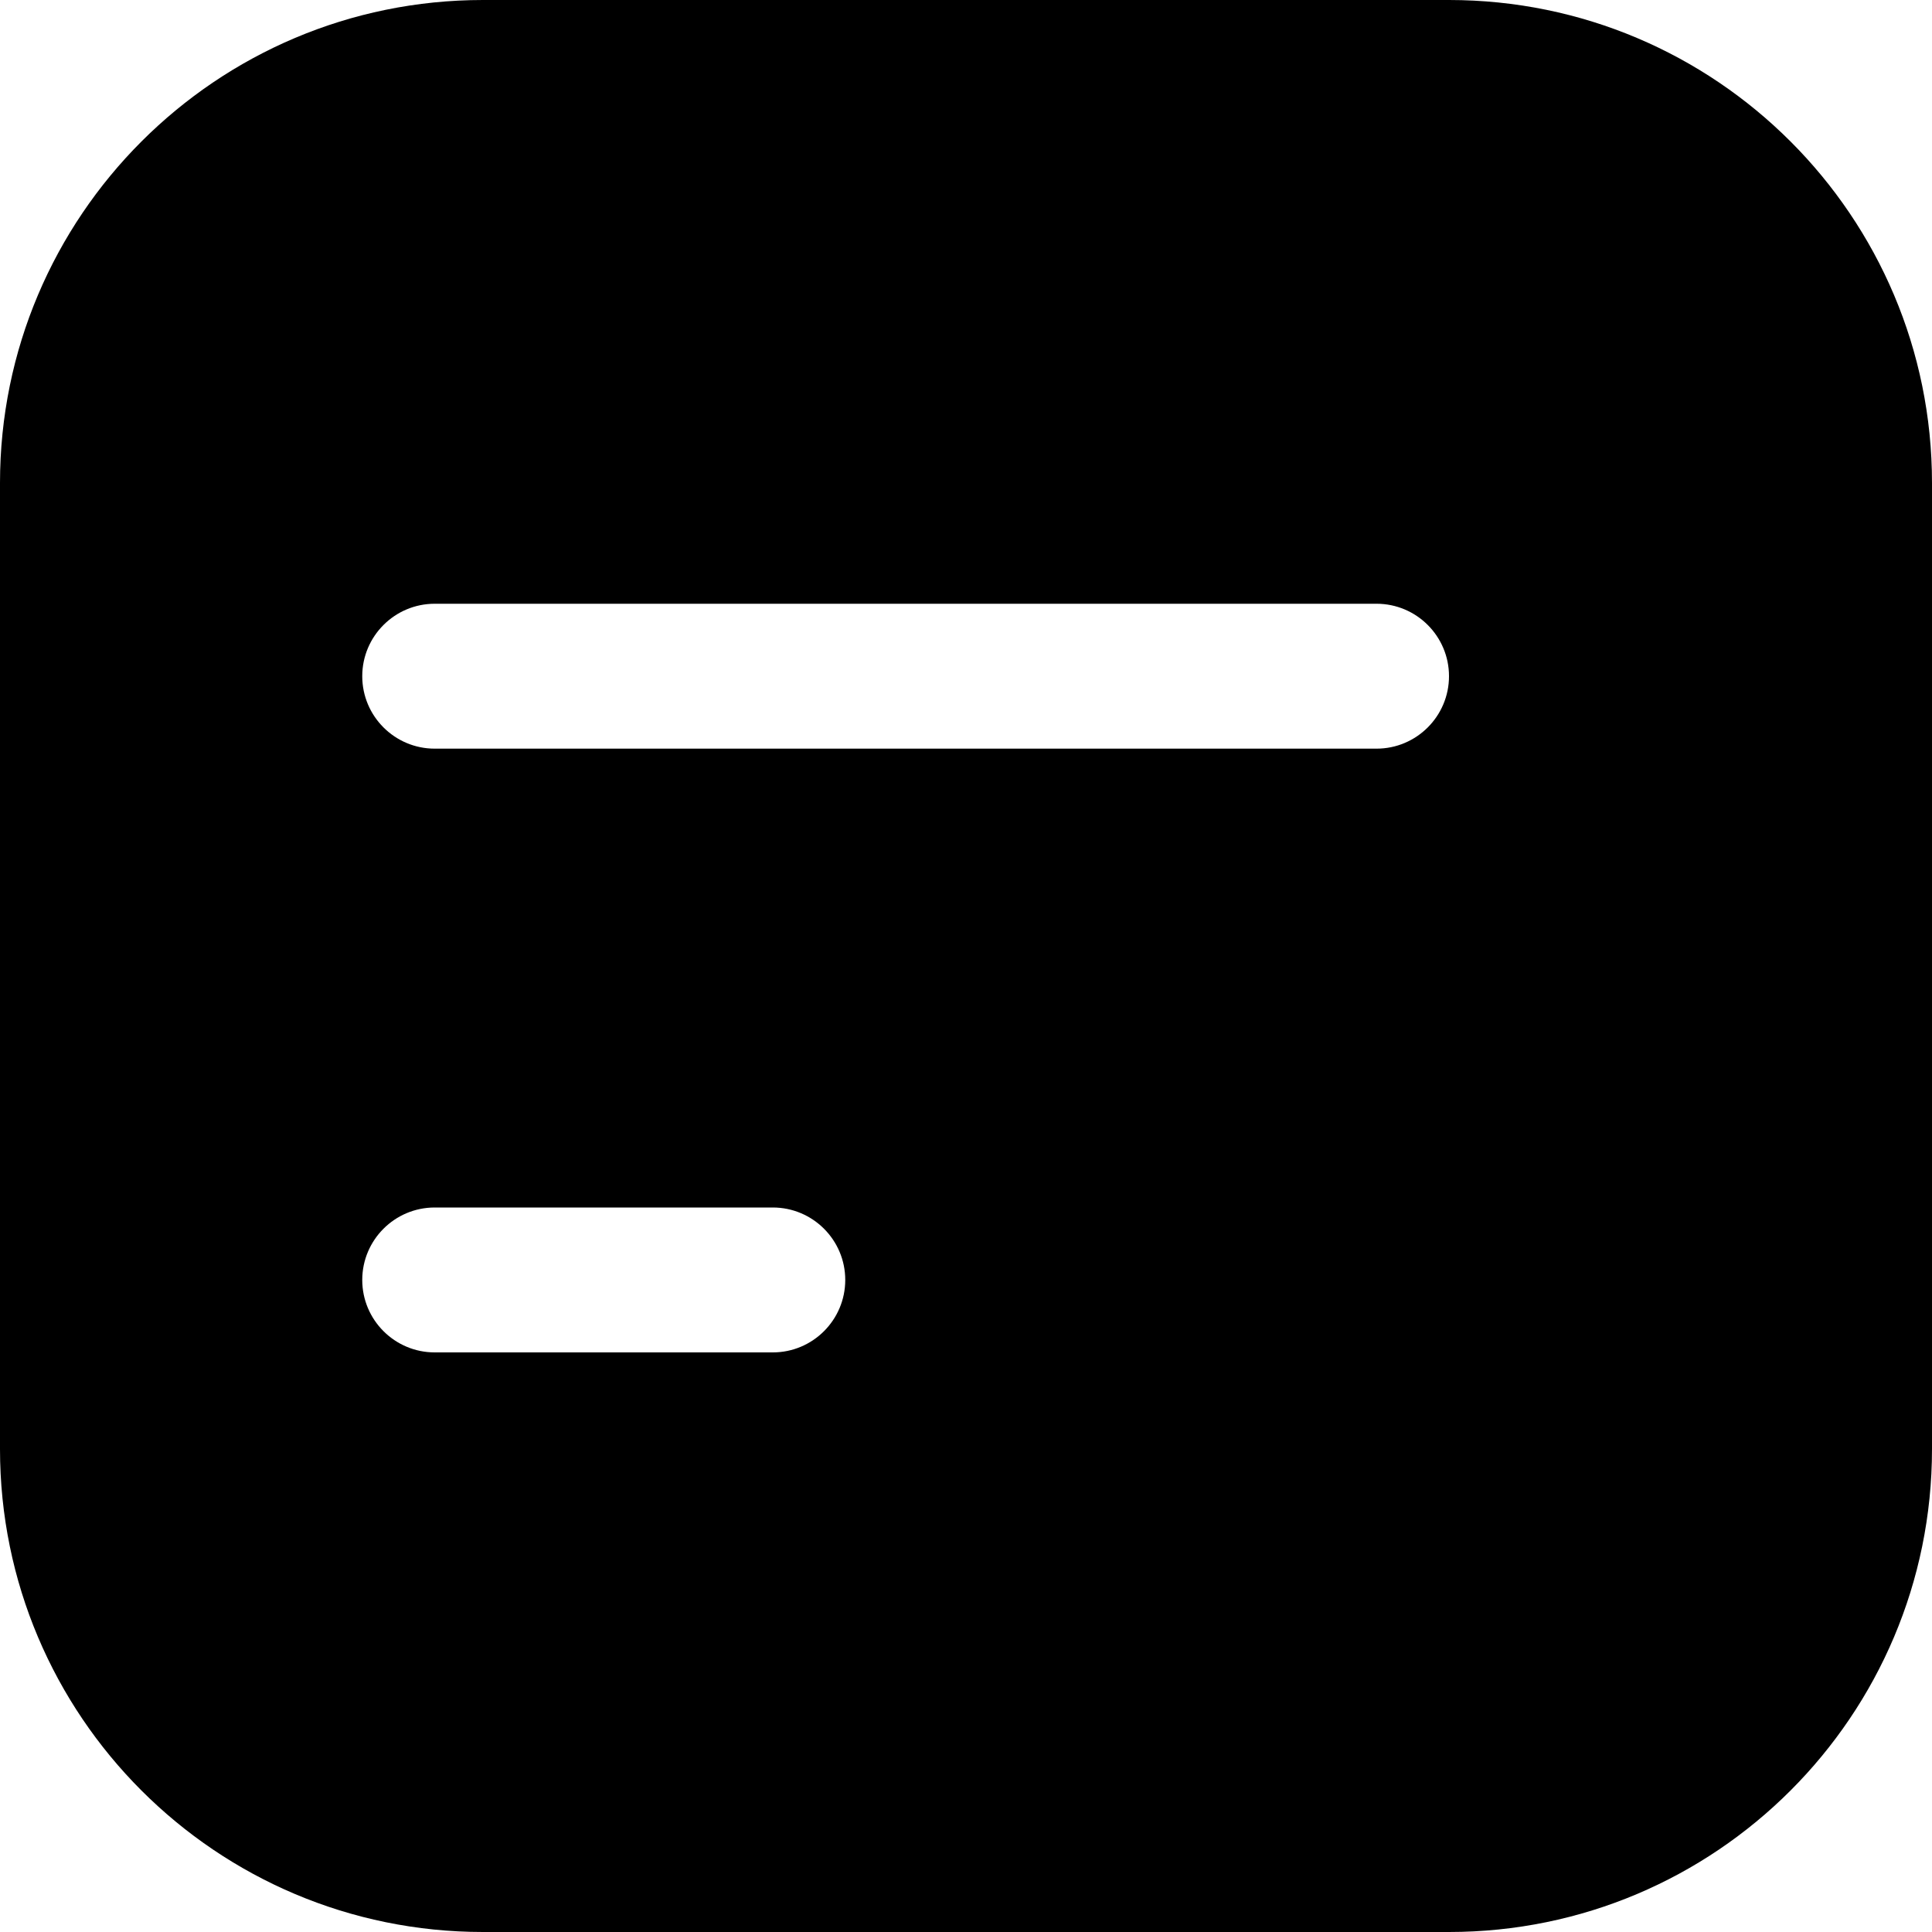
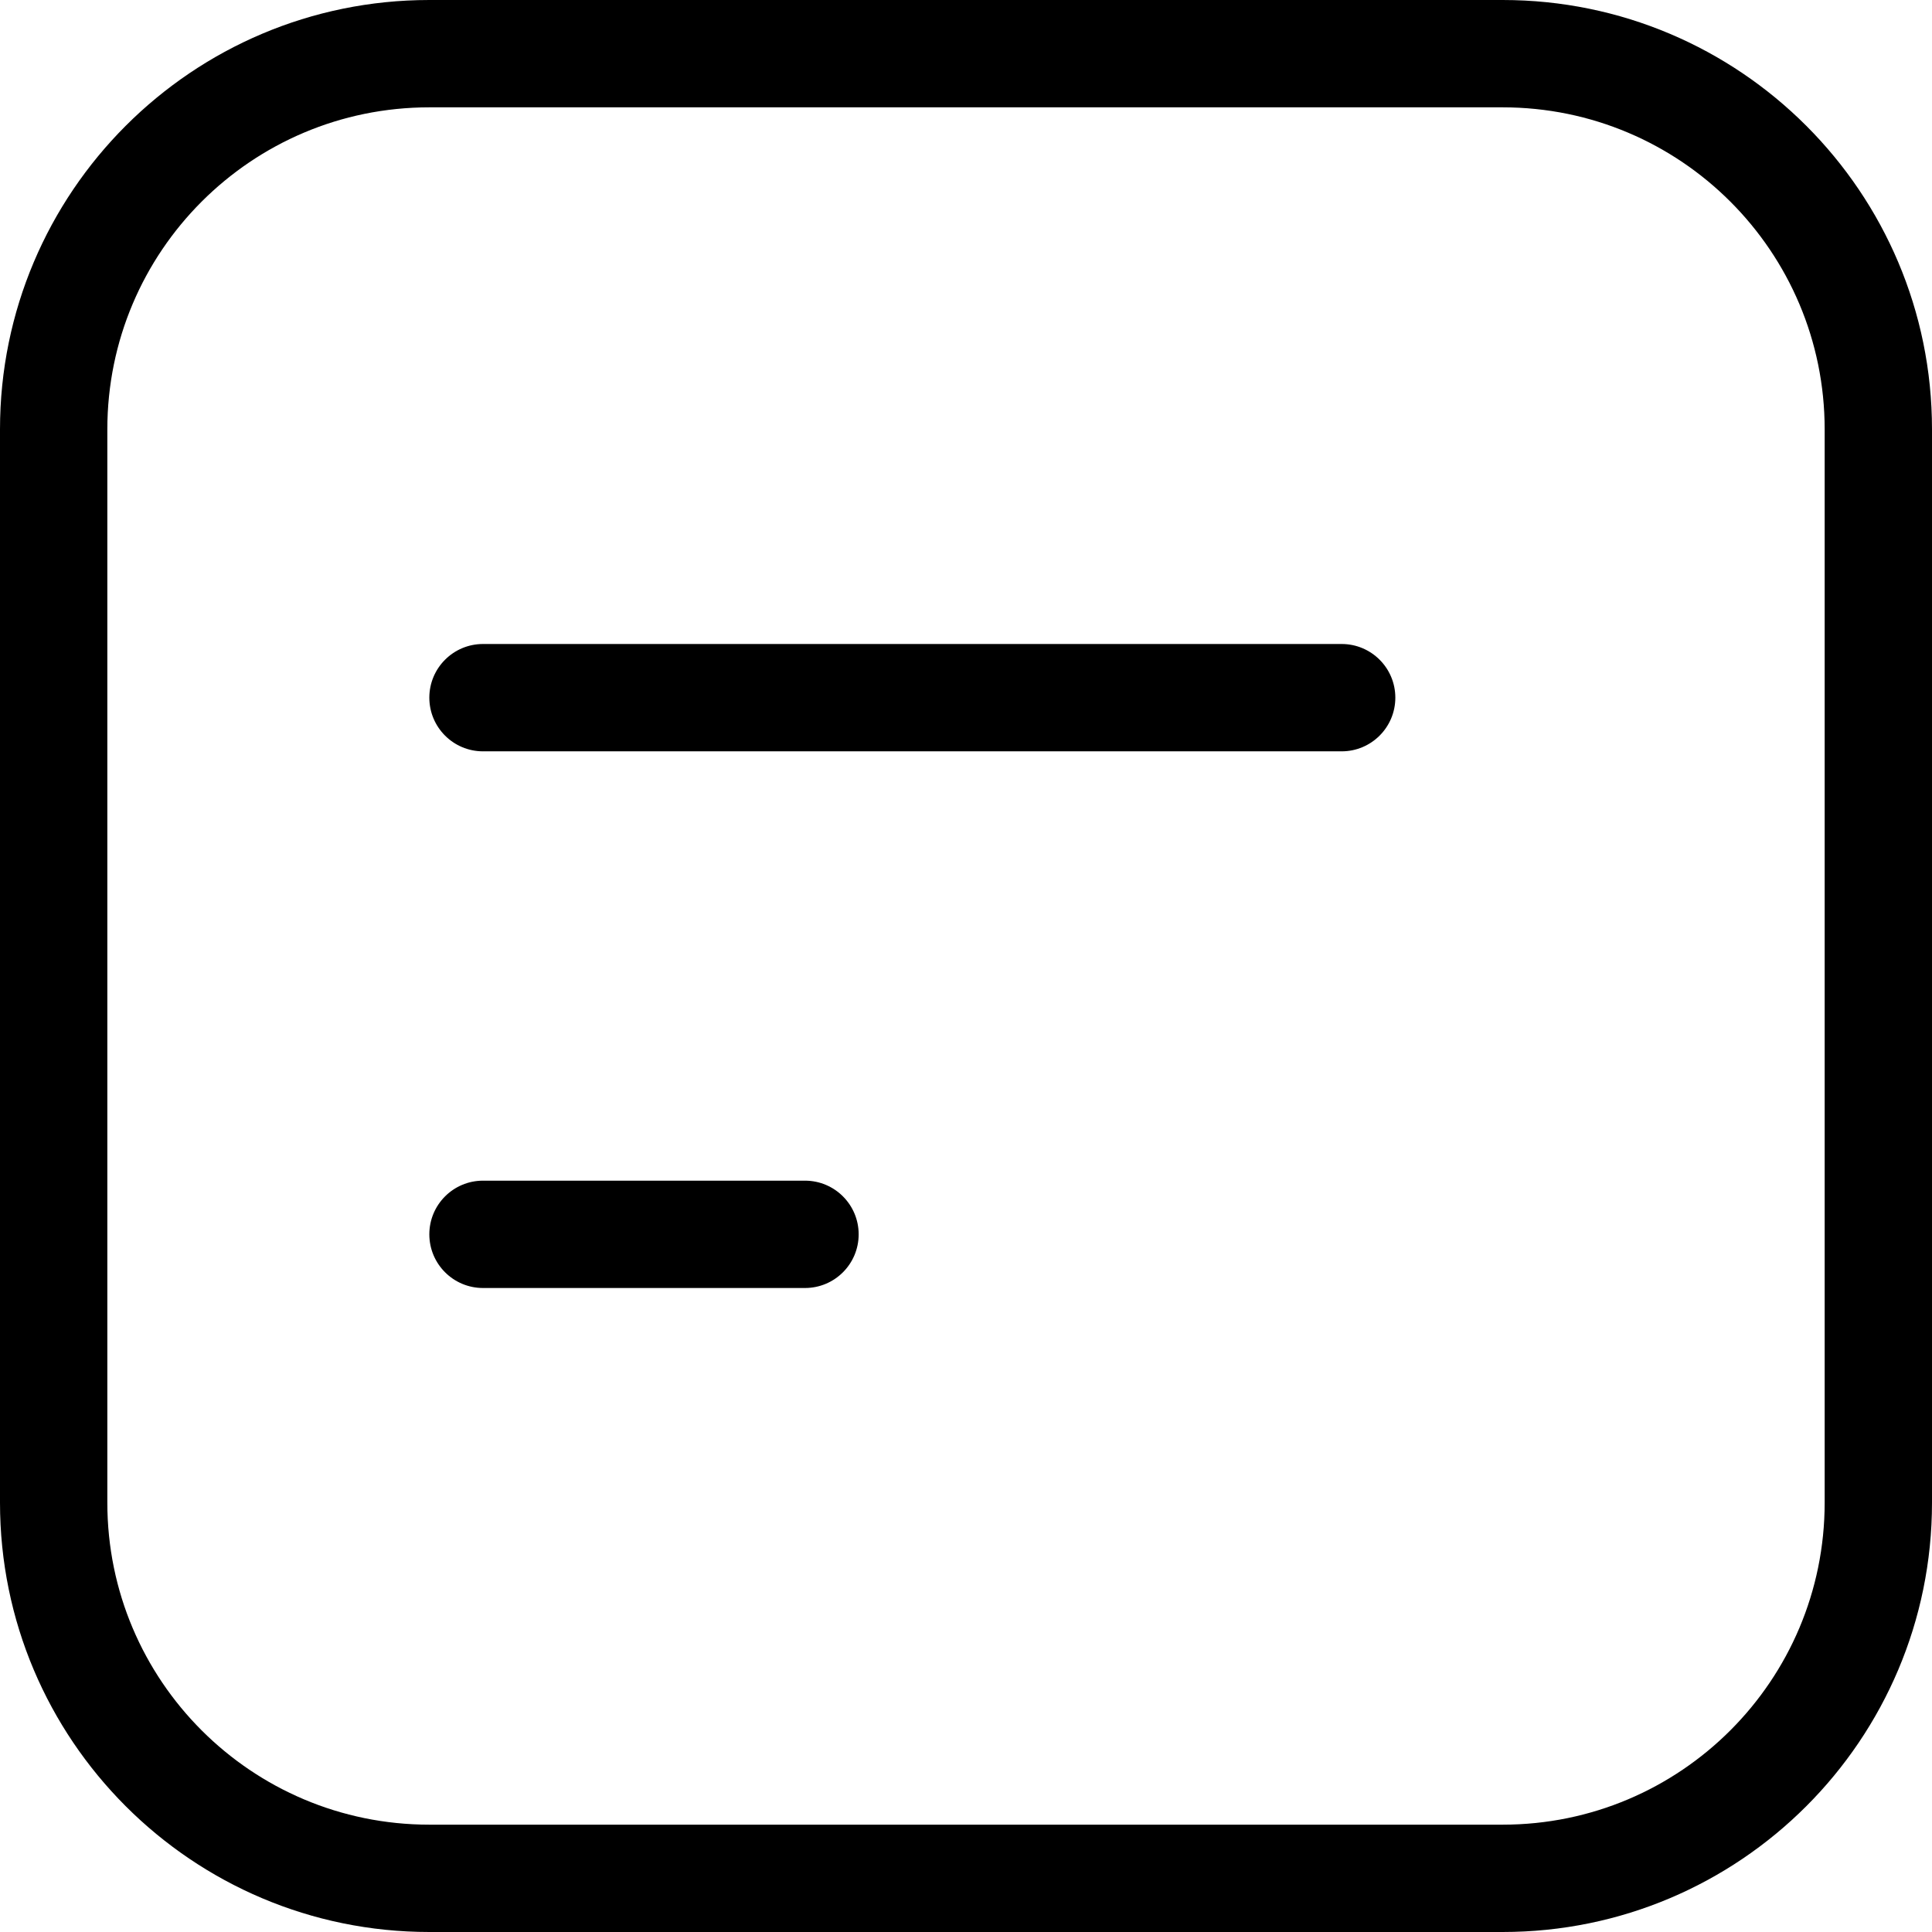
- <svg xmlns="http://www.w3.org/2000/svg" width="1em" height="1em" viewBox="0 0 16 16" version="1.1">
+ <svg xmlns="http://www.w3.org/2000/svg" width="18px" height="18px" viewBox="0 0 18 18" version="1.1">
  <g id="页面-1" stroke="none" stroke-width="1" fill="none" fill-rule="evenodd">
-     <g id="智能体" transform="translate(-30, -236)">
-       <g id="编组-29备份-23" transform="translate(12, 220)">
-         <g id="编组-15" transform="translate(16, 14)">
-           <rect id="矩形" x="0" y="0" width="20" height="20" />
-           <g id="编组-14" transform="translate(2, 2)">
-             <path d="M12,0 C14.209,-4.05812251e-16 16,1.791 16,4 L16,12 C16,14.209 14.209,16 12,16 L4,16 C1.791,16 2.705415e-16,14.209 0,12 L0,4 C-2.705415e-16,1.791 1.791,4.05812251e-16 4,0 L12,0 Z M6.4,10 L3.6,10 C3.269,10 3,10.269 3,10.6 C3,10.931 3.269,11.2 3.6,11.2 L6.4,11.2 C6.731,11.2 7,10.931 7,10.6 C7,10.269 6.731,10 6.4,10 Z M11.4,5 L3.6,5 C3.269,5 3,5.269 3,5.6 C3,5.931 3.269,6.2 3.6,6.2 L11.4,6.2 C11.731,6.2 12,5.931 12,5.6 C12,5.269 11.731,5 11.4,5 Z" id="形状结合" fill="currentColor" />
-             <g id="编组-13" transform="translate(6.4, 1.6)" />
-           </g>
+     <g id="画板" transform="translate(-249, -230)">
+       <g id="执行记录备份-3" transform="translate(248, 229)">
+         <rect id="矩形" x="0" y="0" width="20" height="20" />
+         <g id="编组-14" transform="translate(1, 1)">
+           <path d="M14,0 C16.209,0 18,1.791 18,4 L18,14 C18,16.209 16.209,18 14,18 L4,18 C1.791,18 0,16.209 0,14 L0,4 C0,1.791 1.791,0 4,0 L14,0 Z M14,1 L4,1 C2.343,1 1,2.343 1,4 L1,14 C1,15.657 2.343,17 4,17 L14,17 C15.657,17 17,15.657 17,14 L17,4 C17,2.343 15.657,1 14,1 Z" id="形状结合" fill="currentColor" fill-rule="nonzero" />
+           <rect id="矩形" fill="currentColor" x="4" y="6" width="9" height="1" rx="0.5" />
+           <rect id="矩形备份-4" fill="currentColor" x="4" y="11" width="4" height="1" rx="0.5" />
+           <g id="编组-13" transform="translate(7.4, 2.6)" />
        </g>
      </g>
    </g>
  </g>
</svg>
